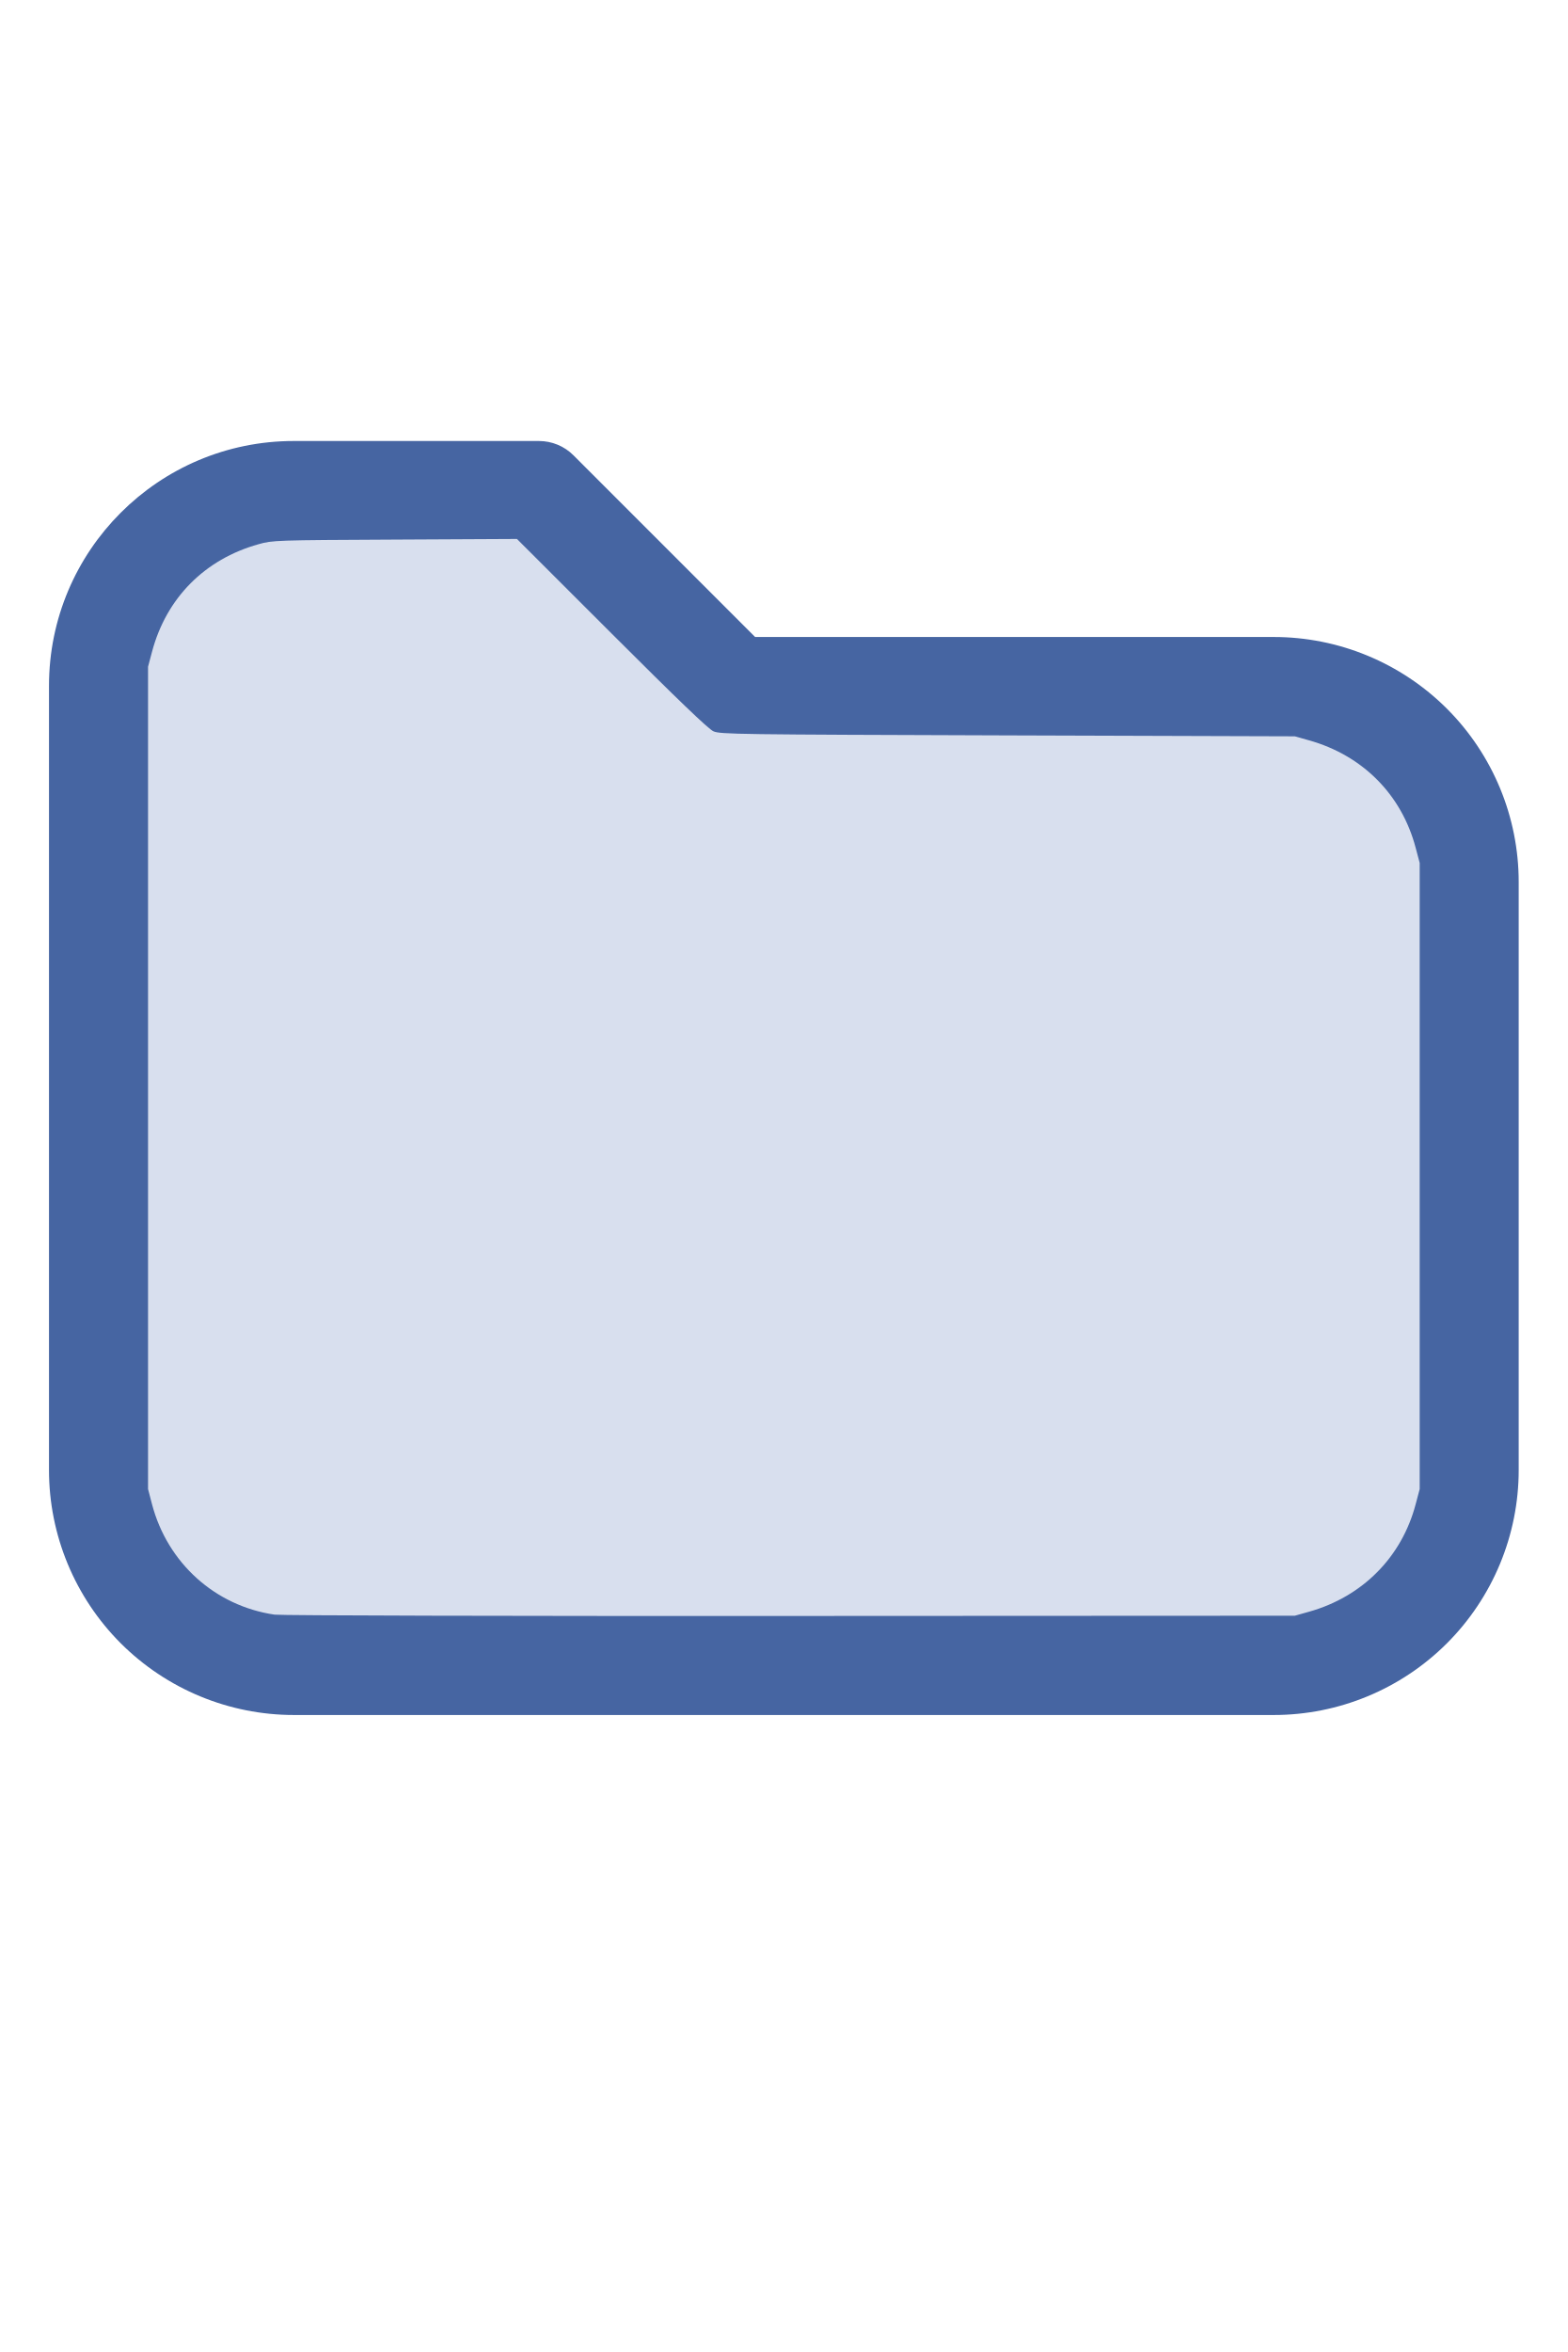
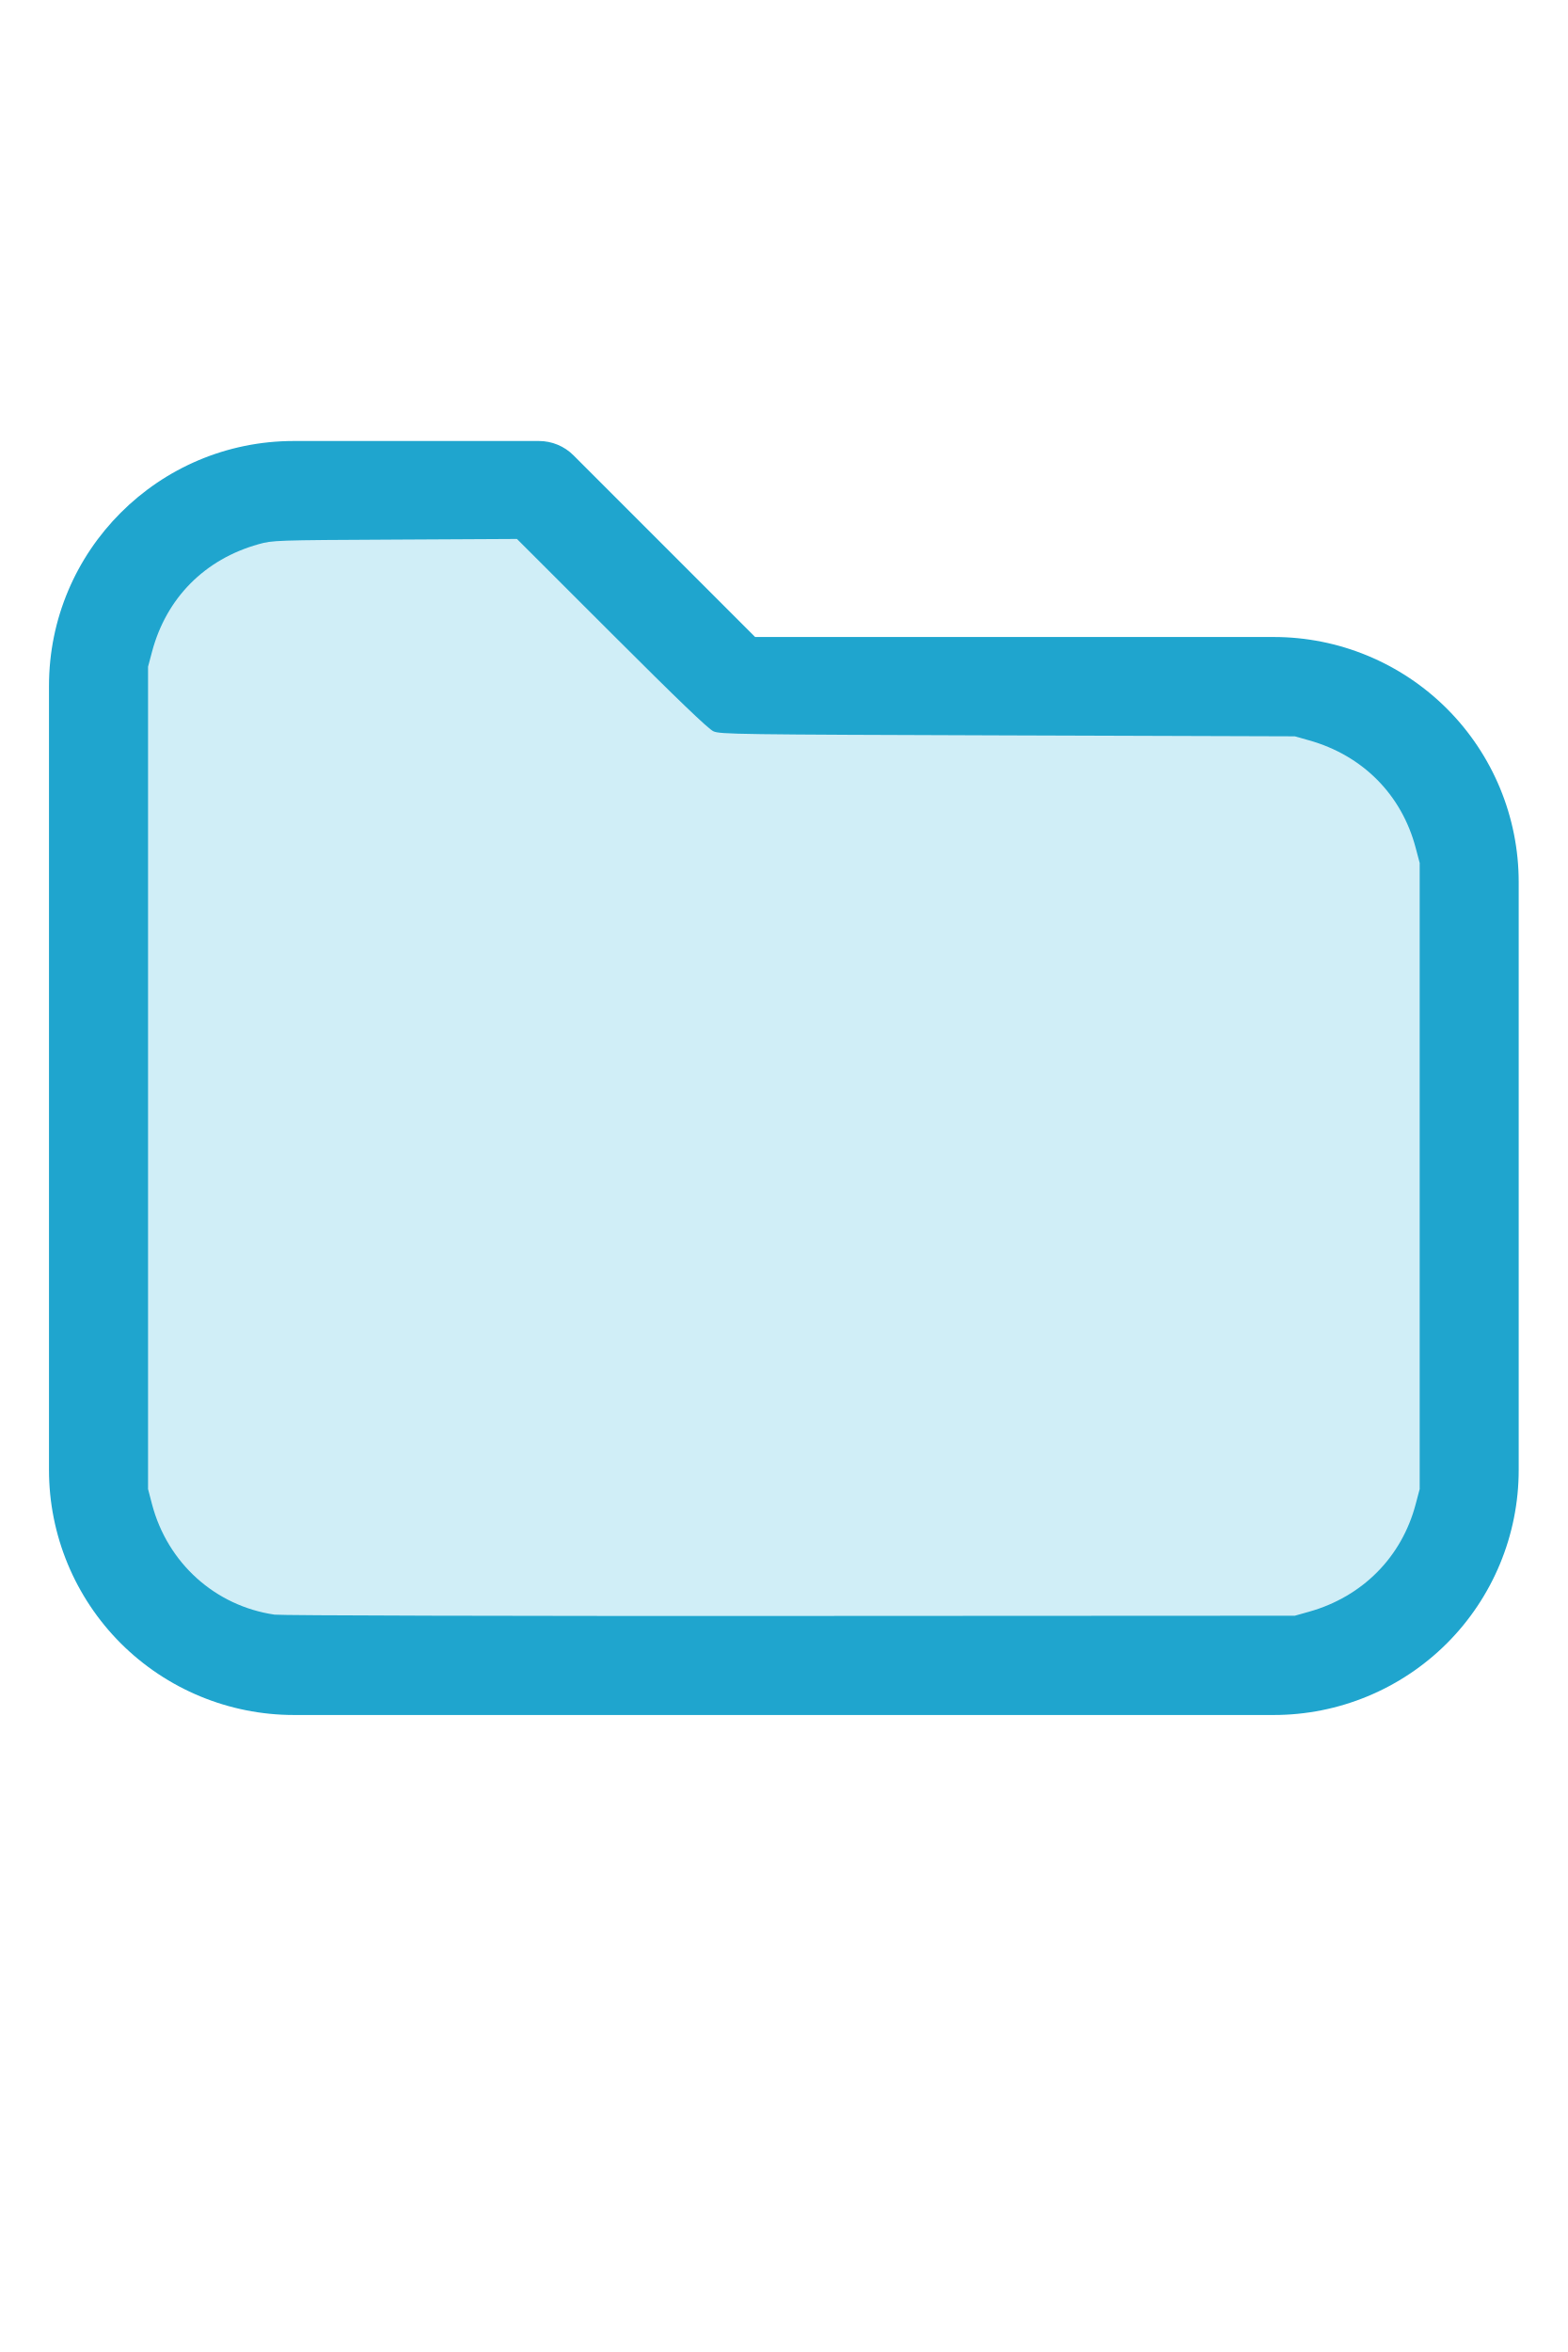
<svg xmlns="http://www.w3.org/2000/svg" version="1.1" width="16" height="24" viewBox="0 0 32 32" xml:space="preserve">
-   <g style="fill:#4665A2;">
+   <g style="fill:#1FA5CE;">
    <path d="M1,5.998l-0,16.002c-0,1.326 0.527,2.598 1.464,3.536c0.938,0.937 2.21,1.464 3.536,1.464c5.322,0 14.678,-0 20,0c1.326,0 2.598,-0.527 3.536,-1.464c0.937,-0.938 1.464,-2.21 1.464,-3.536c0,-3.486 0,-8.514 0,-12c0,-1.326 -0.527,-2.598 -1.464,-3.536c-0.938,-0.937 -2.21,-1.464 -3.536,-1.464c-0,0 -10.586,0 -10.586,0c0,-0 -3.707,-3.707 -3.707,-3.707c-0.187,-0.188 -0.442,-0.293 -0.707,-0.293l-5.002,0c-2.76,0 -4.998,2.238 -4.998,4.998Zm2,-0l-0,16.002c-0,0.796 0.316,1.559 0.879,2.121c0.562,0.563 1.325,0.879 2.121,0.879l20,0c0.796,0 1.559,-0.316 2.121,-0.879c0.563,-0.562 0.879,-1.325 0.879,-2.121c0,-3.486 0,-8.514 0,-12c0,-0.796 -0.316,-1.559 -0.879,-2.121c-0.562,-0.563 -1.325,-0.879 -2.121,-0.879c-7.738,0 -11,0 -11,0c-0.265,0 -0.52,-0.105 -0.707,-0.293c-0,0 -3.707,-3.707 -3.707,-3.707c-0,0 -4.588,0 -4.588,0c-1.656,0 -2.998,1.342 -2.998,2.998Z" />
  </g>
-   <g style="fill:#D8DFEE;stroke-width:0;">
+   <g style="fill:#D0EEF7;stroke-width:0;">
    <path d="M 5.606,24.952 C 4.392,24.775 3.42,23.9 3.103,22.699 L 3.022,22.389 V 13.998 5.606 L 3.104,5.298 C 3.396,4.203 4.18,3.412 5.279,3.106 5.565,3.026 5.615,3.024 8.061,3.012 l 2.491,-0.013 1.932,1.93 c 1.344,1.343 1.976,1.95 2.078,1.995 0.137,0.062 0.474,0.066 6.007,0.084 l 5.861,0.019 0.291,0.082 c 1.095,0.308 1.89,1.109 2.176,2.193 l 0.082,0.309 V 16 22.389 l -0.082,0.309 c -0.284,1.079 -1.086,1.888 -2.176,2.194 l -0.291,0.082 -10.303,0.005 c -5.7,0.003 -10.4,-0.009 -10.521,-0.027 z" />
  </g>
</svg>
